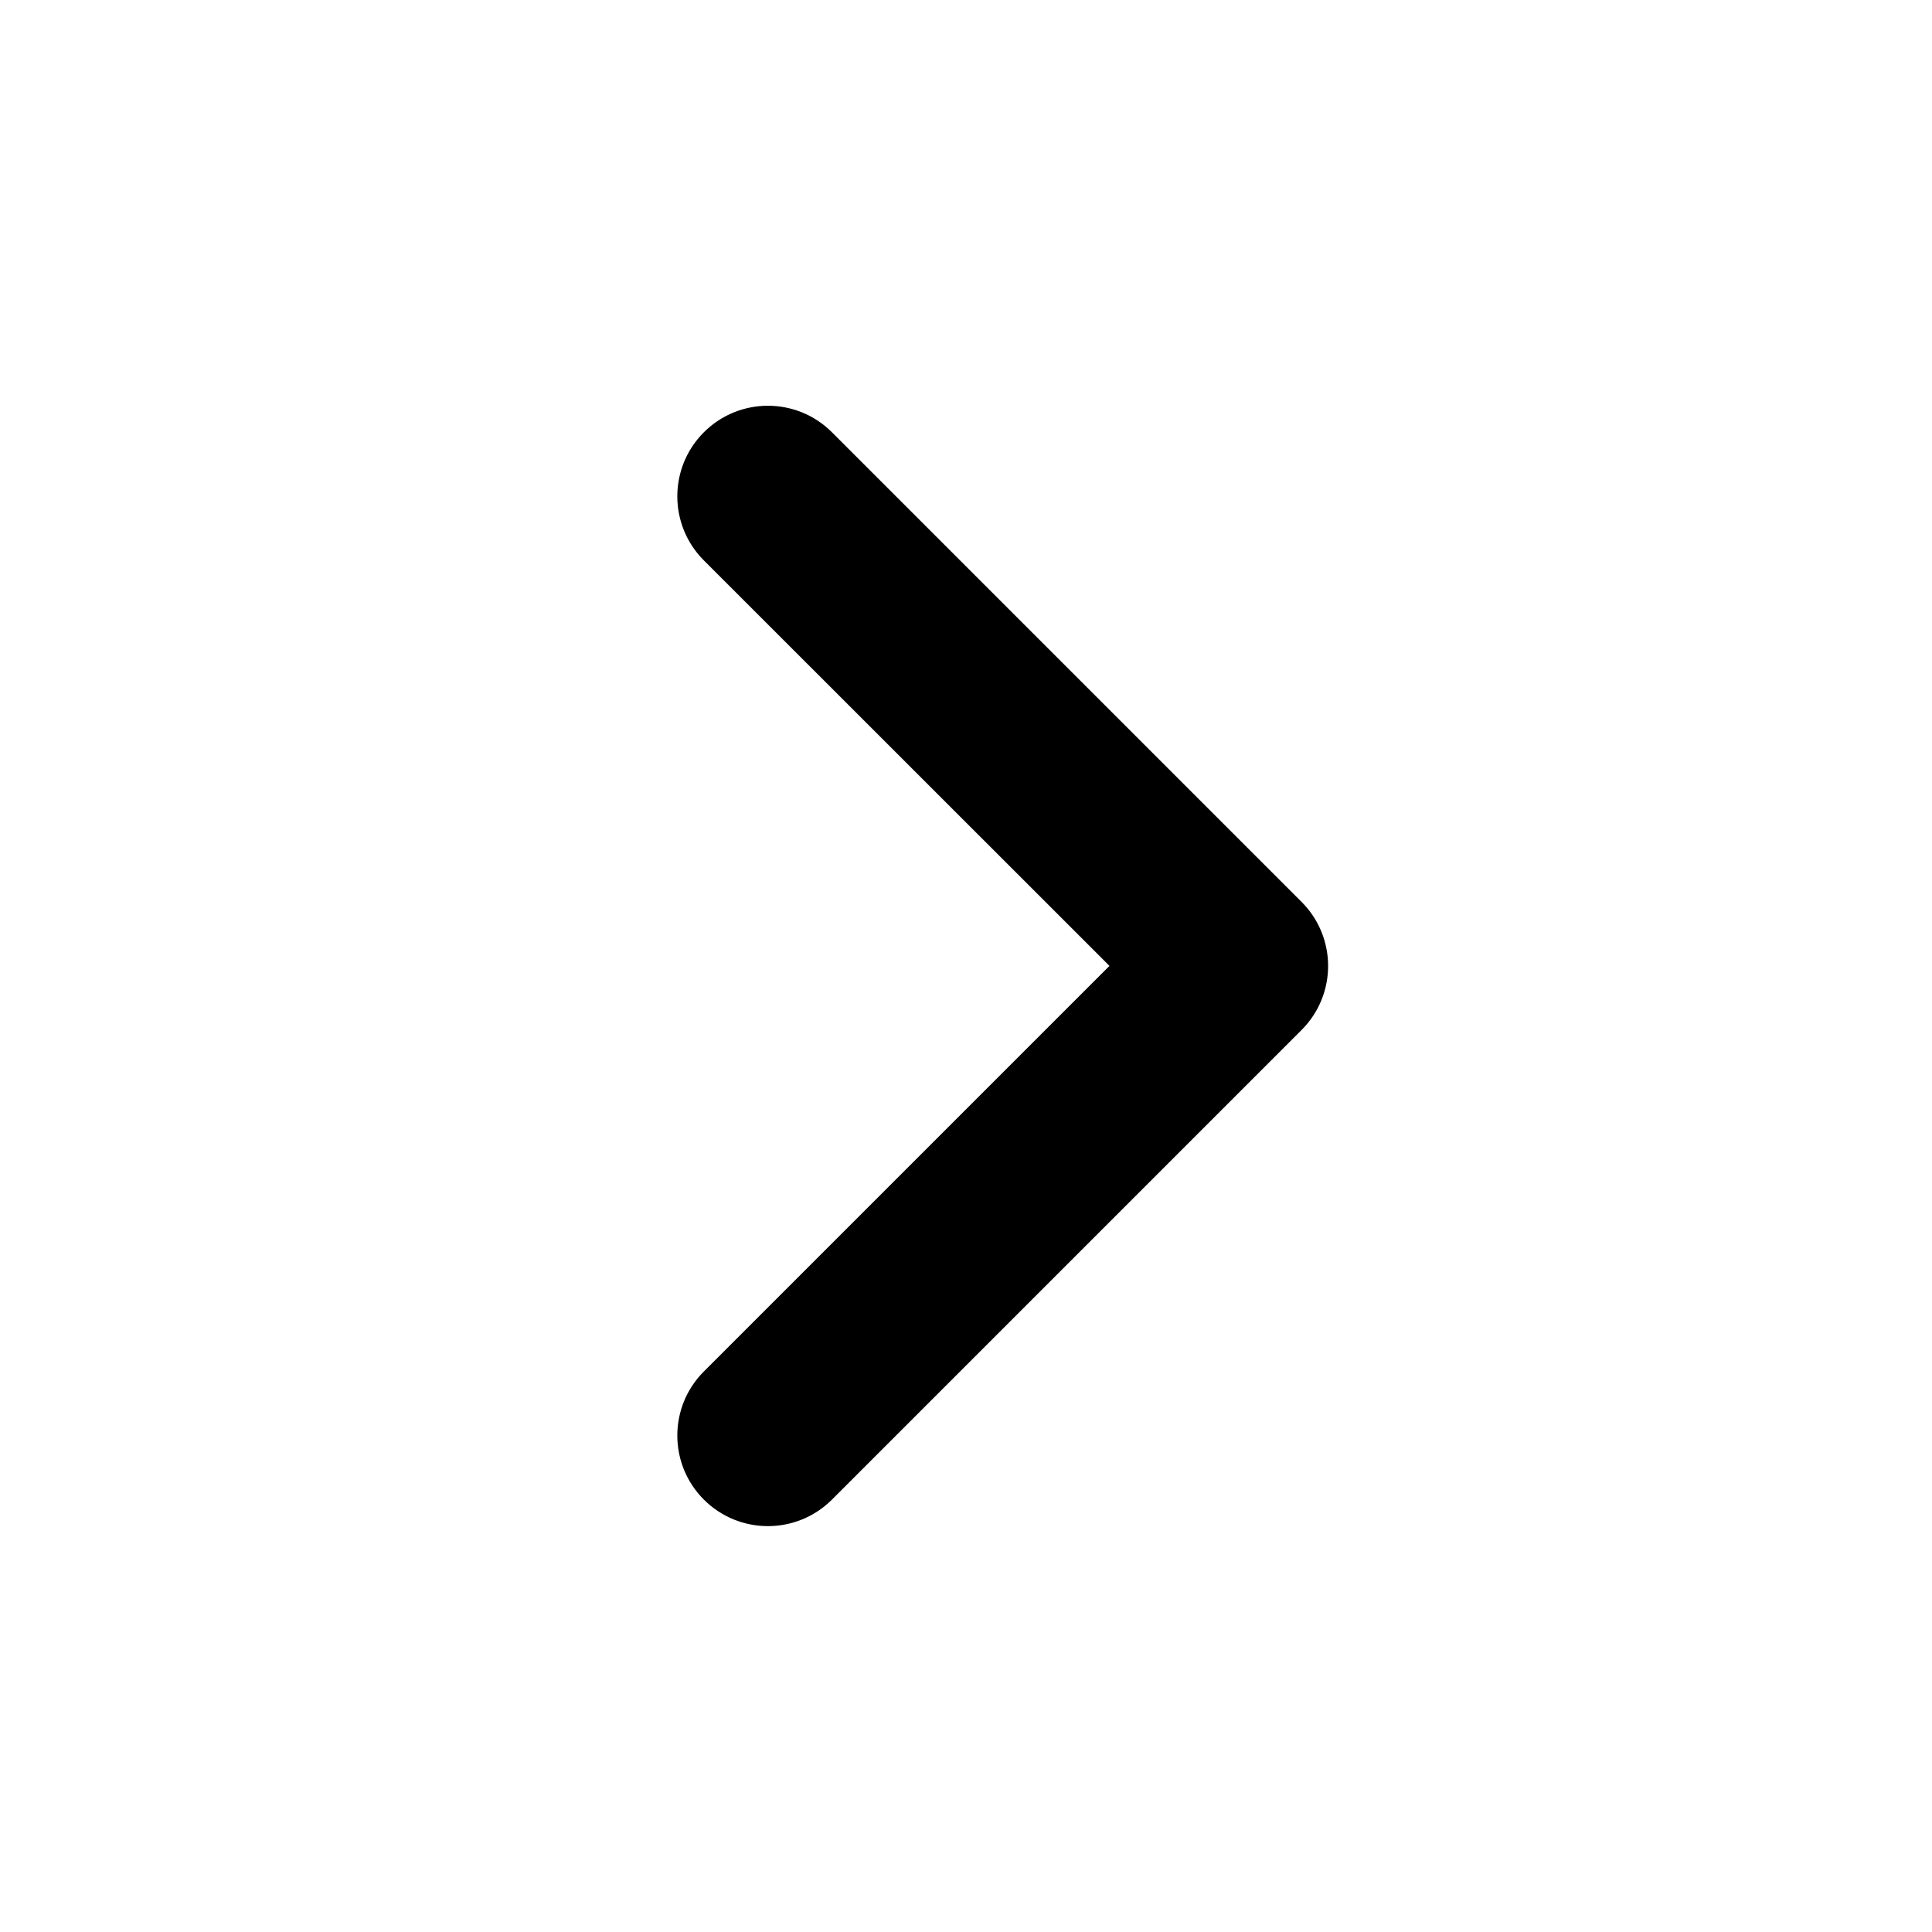
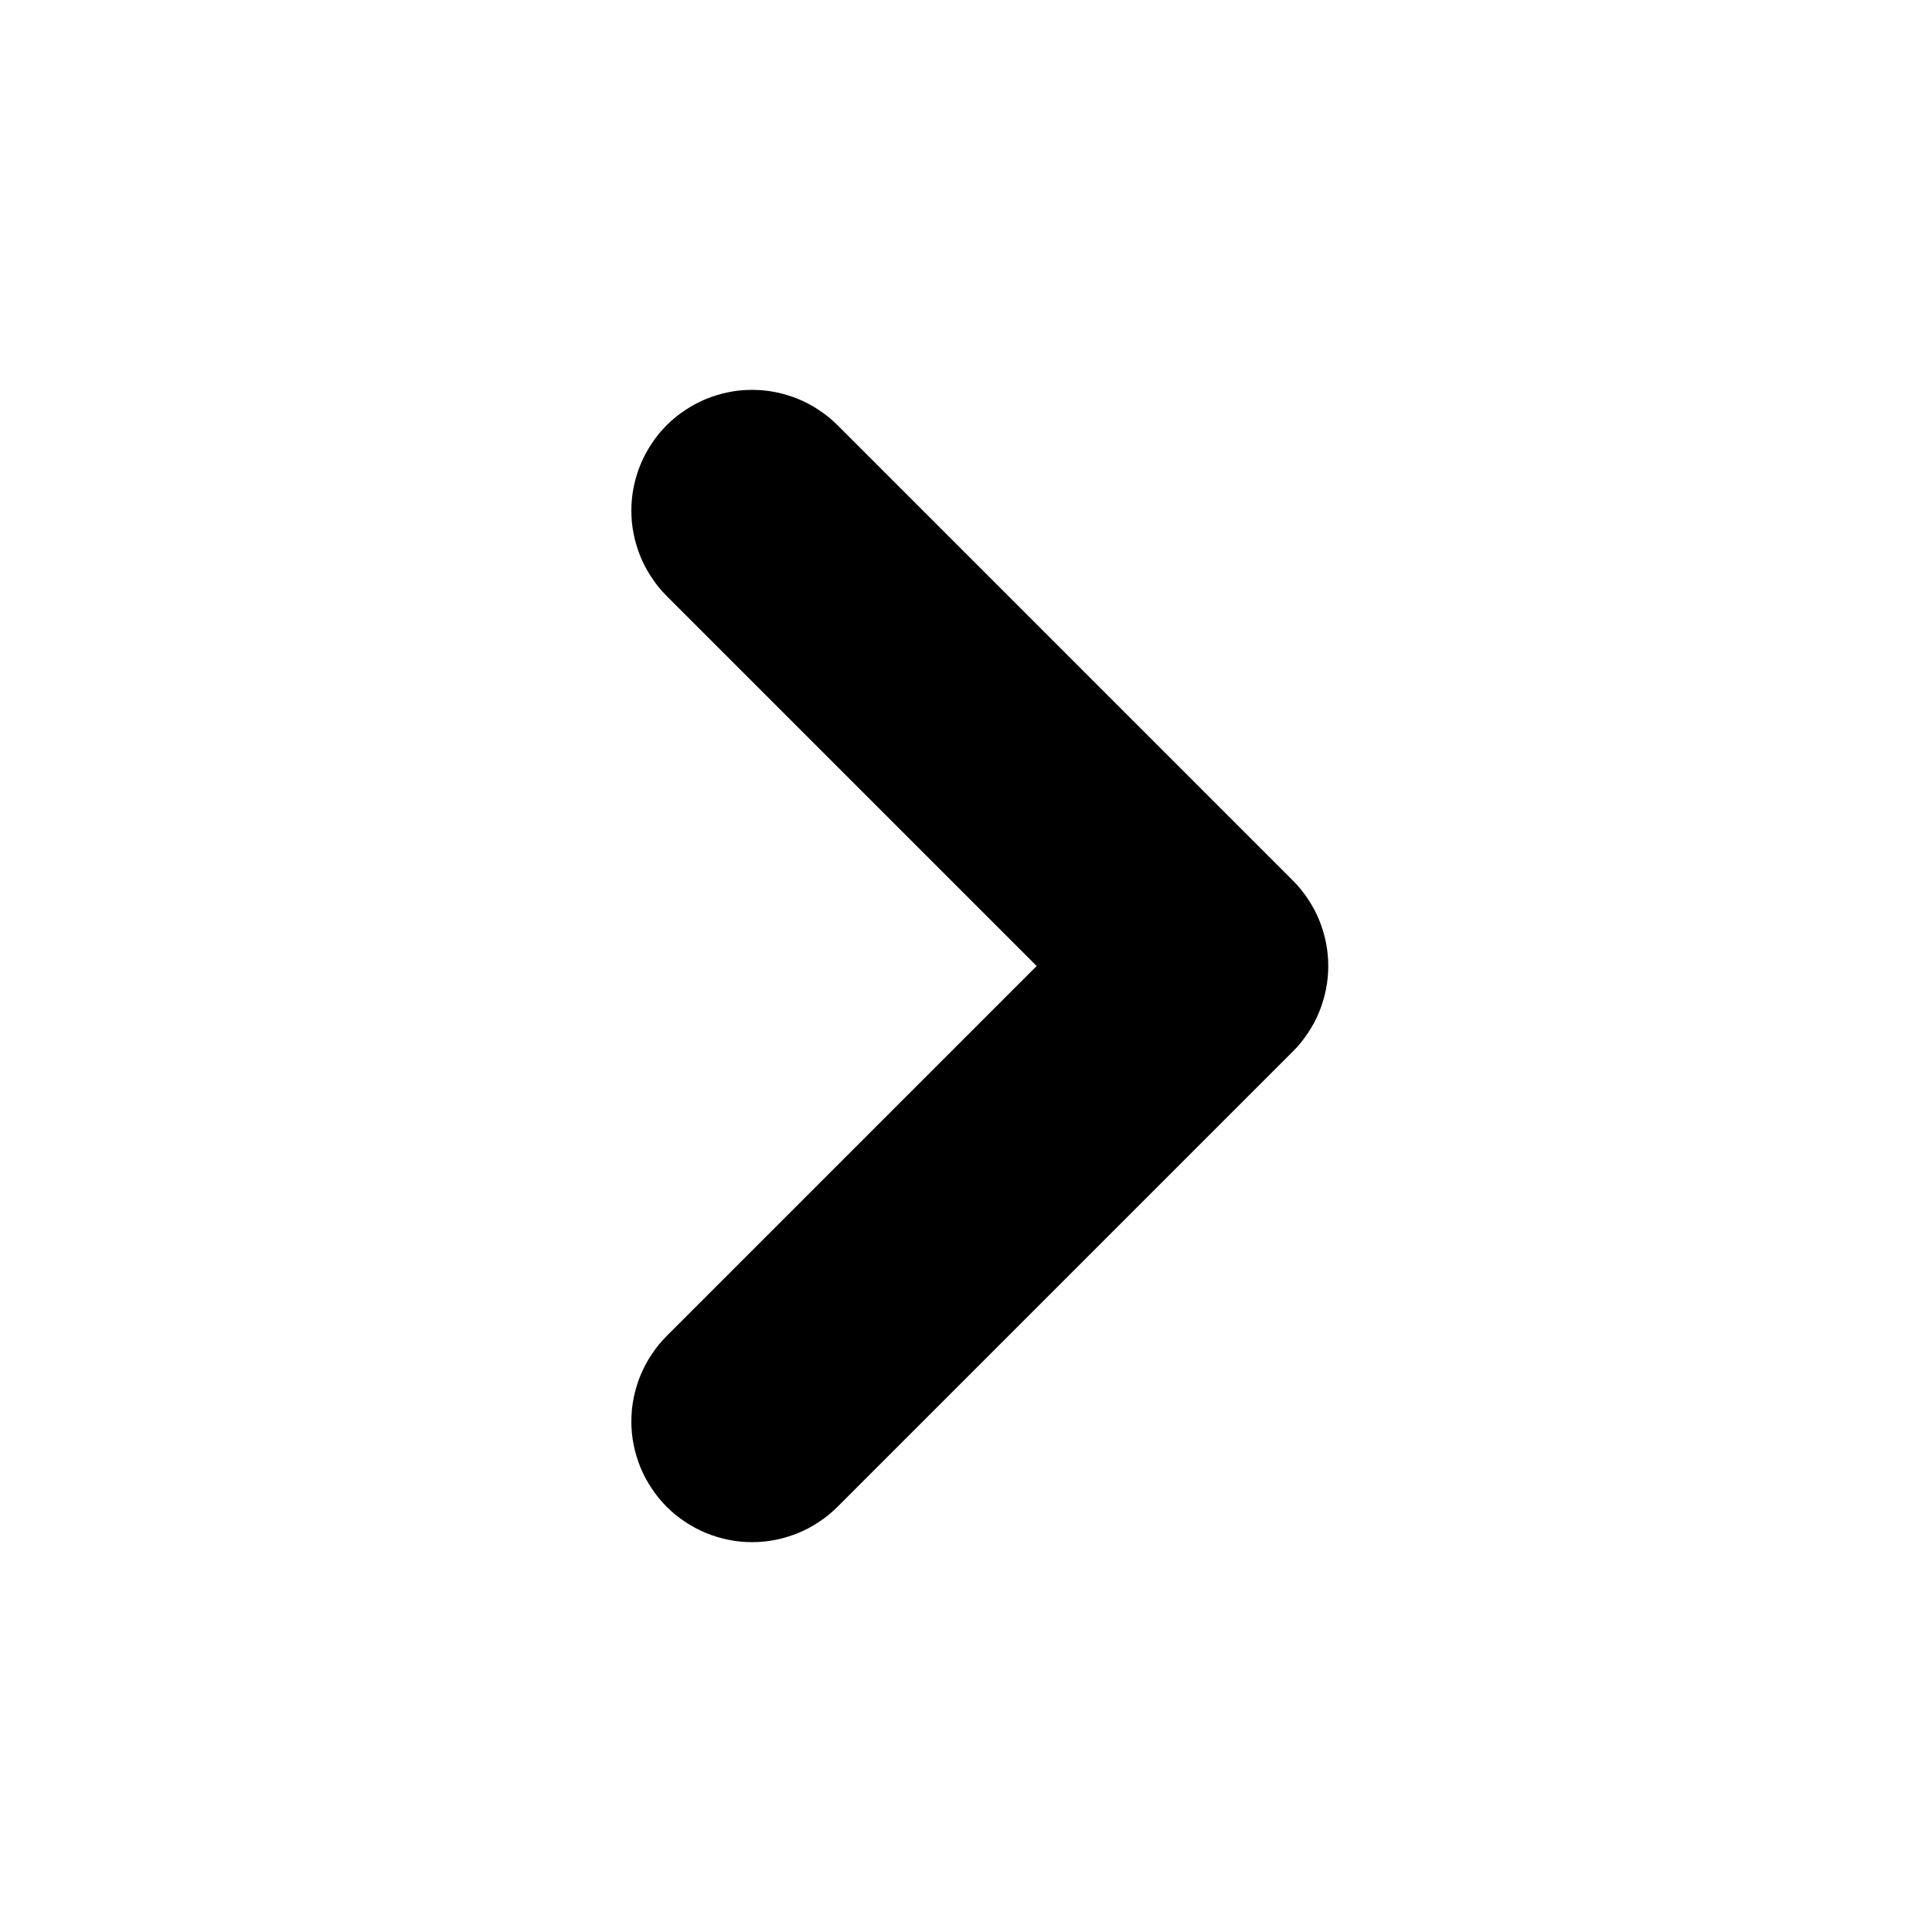
- <svg xmlns="http://www.w3.org/2000/svg" viewBox="0 0 1024 1024">
-   <path transform="translate(0,896) scale(1,-1)" d="M588.032 384.064l-214.976-214.976a48 48 0 1 1 67.904-67.904l248.896 248.896a48 48 0 0 1 0 67.904L440.96 666.88a48 48 0 1 1-67.904-67.904l214.976-214.912z" />
+ <svg xmlns="http://www.w3.org/2000/svg" viewBox="0 0 24 24">
+   <path d="M10.404 5.282L16.061 10.939Q16.113 10.991 16.16 11.048Q16.206 11.105 16.247 11.167Q16.288 11.228 16.323 11.293Q16.358 11.358 16.386 11.426Q16.414 11.494 16.435 11.565Q16.457 11.635 16.471 11.707Q16.486 11.78 16.493 11.853Q16.5 11.926 16.5 12Q16.5 12.074 16.493 12.147Q16.486 12.22 16.471 12.293Q16.457 12.365 16.435 12.435Q16.414 12.506 16.386 12.574Q16.358 12.642 16.323 12.707Q16.288 12.772 16.247 12.833Q16.206 12.895 16.16 12.952Q16.113 13.009 16.061 13.061L10.404 18.718Q10.352 18.77 10.295 18.817Q10.238 18.863 10.176 18.904Q10.115 18.945 10.05 18.98Q9.985 19.015 9.917 19.043Q9.849 19.071 9.778 19.092Q9.708 19.114 9.636 19.128Q9.563 19.143 9.49 19.15Q9.417 19.157 9.343 19.157Q9.269 19.157 9.196 19.15Q9.123 19.143 9.05 19.128Q8.978 19.114 8.908 19.092Q8.837 19.071 8.769 19.043Q8.701 19.015 8.636 18.98Q8.571 18.945 8.51 18.904Q8.448 18.863 8.391 18.817Q8.334 18.77 8.282 18.718Q8.23 18.666 8.183 18.609Q8.137 18.552 8.096 18.49Q8.055 18.429 8.02 18.364Q7.985 18.299 7.957 18.231Q7.929 18.163 7.908 18.092Q7.886 18.022 7.872 17.95Q7.857 17.877 7.85 17.804Q7.843 17.731 7.843 17.657Q7.843 17.583 7.85 17.51Q7.857 17.437 7.872 17.364Q7.886 17.292 7.908 17.222Q7.929 17.151 7.957 17.083Q7.985 17.015 8.02 16.95Q8.055 16.885 8.096 16.824Q8.137 16.762 8.183 16.705Q8.23 16.648 8.282 16.596L13.939 10.939L15 12L13.939 13.061L8.282 7.404Q8.23 7.352 8.183 7.295Q8.137 7.238 8.096 7.176Q8.055 7.115 8.02 7.05Q7.985 6.985 7.957 6.917Q7.929 6.849 7.908 6.778Q7.886 6.708 7.872 6.636Q7.857 6.563 7.85 6.49Q7.843 6.417 7.843 6.343Q7.843 6.269 7.85 6.196Q7.857 6.123 7.872 6.05Q7.886 5.978 7.908 5.908Q7.929 5.837 7.957 5.769Q7.985 5.701 8.02 5.636Q8.055 5.571 8.096 5.51Q8.137 5.448 8.183 5.391Q8.23 5.334 8.282 5.282Q8.334 5.23 8.391 5.183Q8.448 5.137 8.51 5.096Q8.571 5.055 8.636 5.02Q8.701 4.985 8.769 4.957Q8.837 4.929 8.908 4.908Q8.978 4.886 9.05 4.872Q9.123 4.857 9.196 4.85Q9.269 4.843 9.343 4.843Q9.417 4.843 9.49 4.85Q9.563 4.857 9.636 4.872Q9.708 4.886 9.778 4.908Q9.849 4.929 9.917 4.957Q9.985 4.985 10.05 5.02Q10.115 5.055 10.176 5.096Q10.238 5.137 10.295 5.183Q10.352 5.23 10.404 5.282Z" fill="currentColor" />
</svg>
